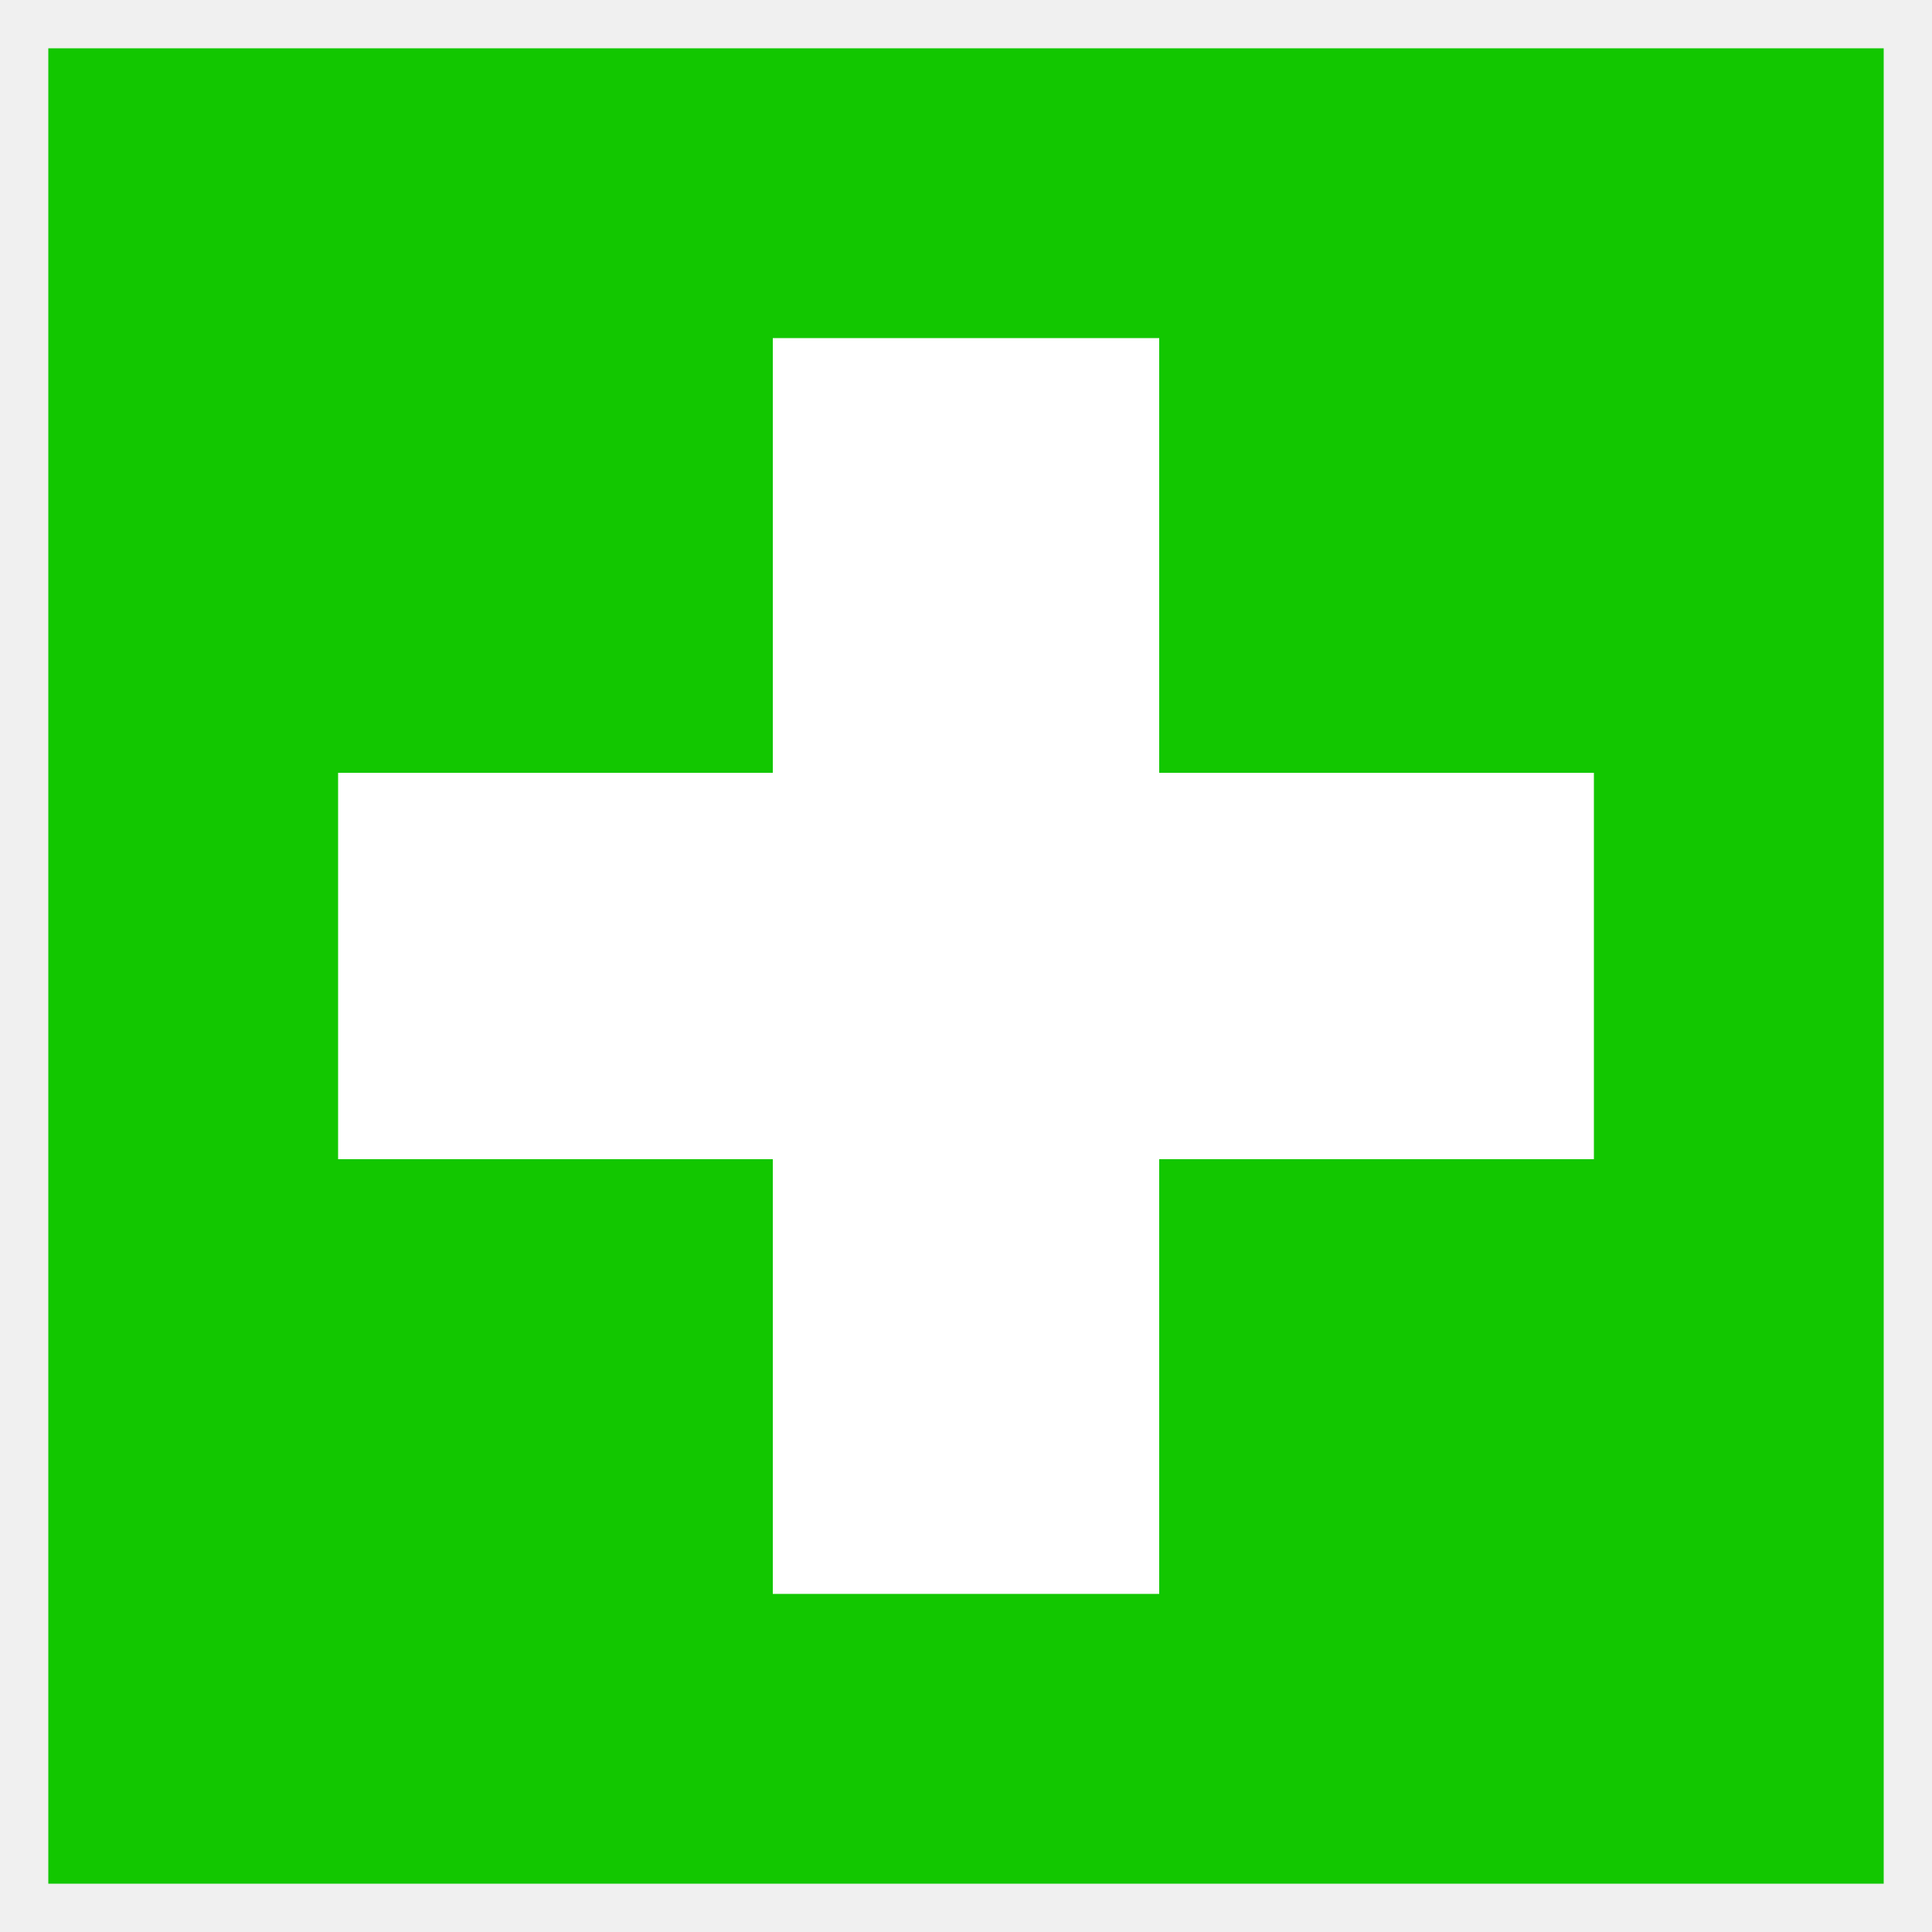
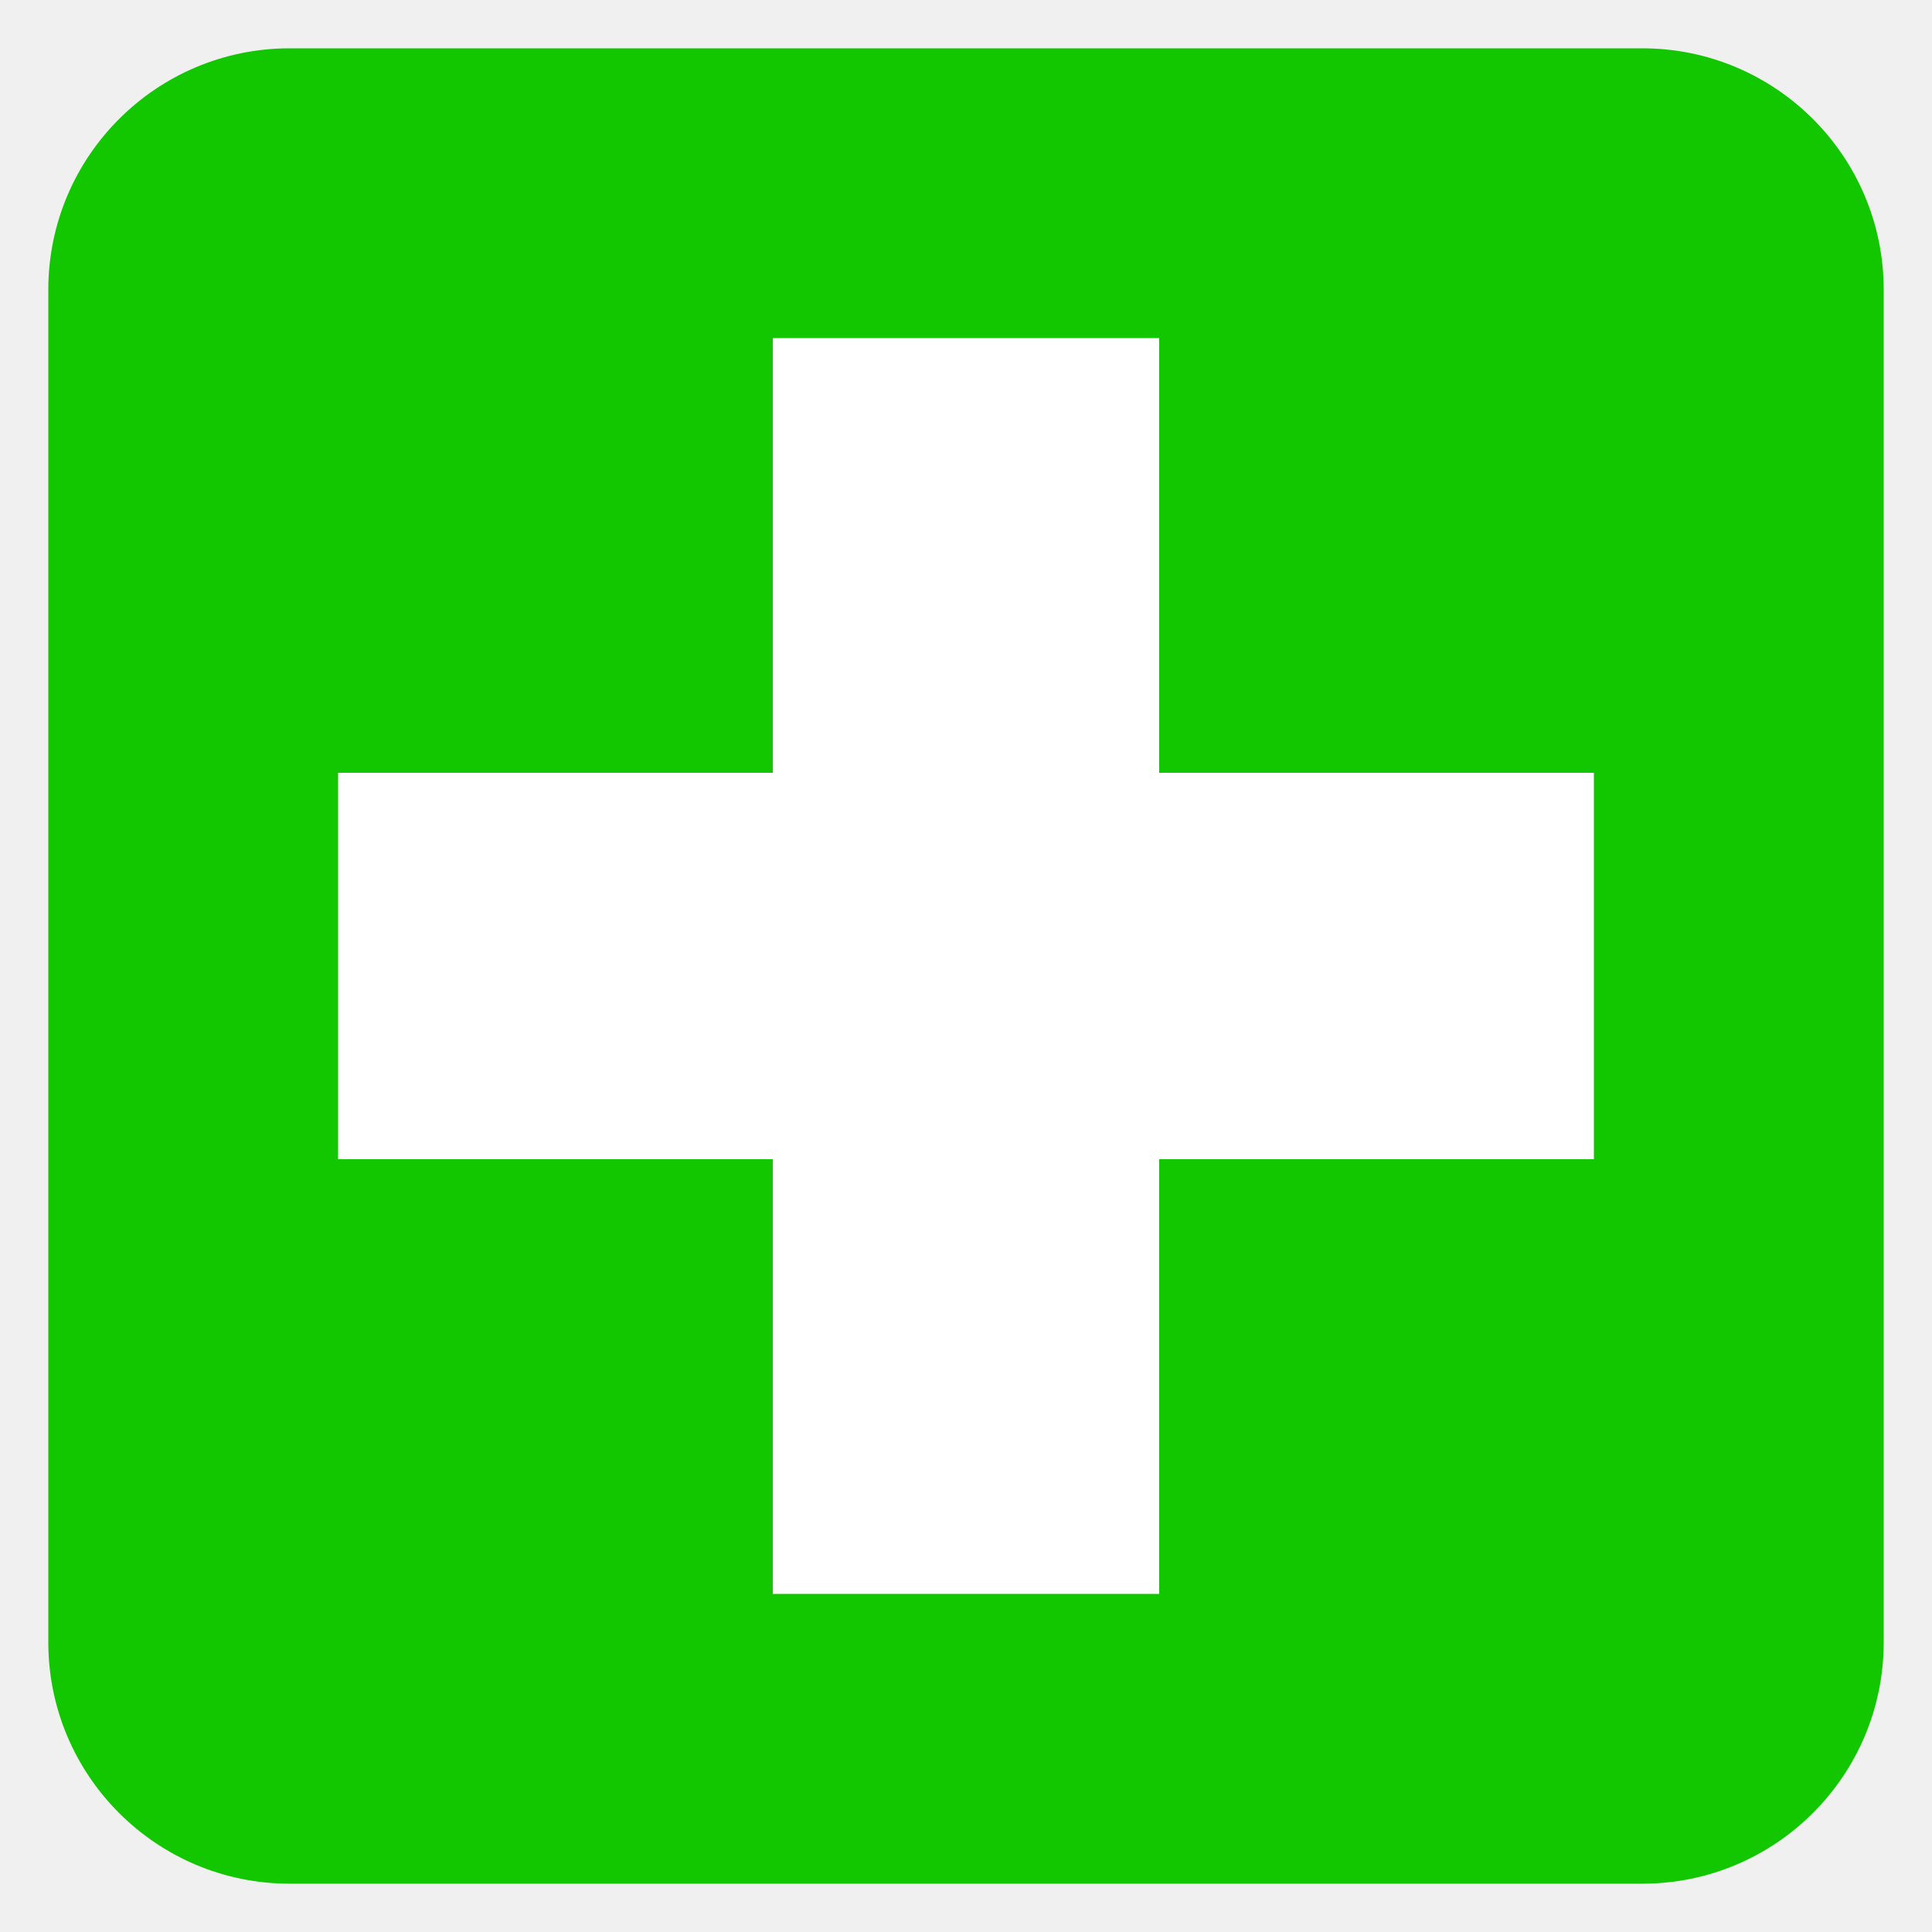
<svg xmlns="http://www.w3.org/2000/svg" width="40" height="40" viewBox="0 0 40 40" id="svg2" version="1.1">
  <defs id="defs4" />
  <g id="layer1" transform="translate(0,-1012.362)">
-     <rect style="fill:#12c700;fill-opacity:1" id="rect4140" width="38" height="38" x="1" y="1013.362" rx="5" ry="0" />
+     <rect style="fill:#12c700;fill-opacity:1" id="rect4140" width="38" height="38" x="1" y="1013.362" rx="5" ry="5" />
    <rect style="fill:#ffffff;fill-opacity:1" id="rect4152" width="8" height="26" x="16" y="1019.362" />
    <rect style="fill:#ffffff;fill-opacity:1" id="rect4154" width="26" height="8" x="7" y="1028.362" />
  </g>
</svg>
